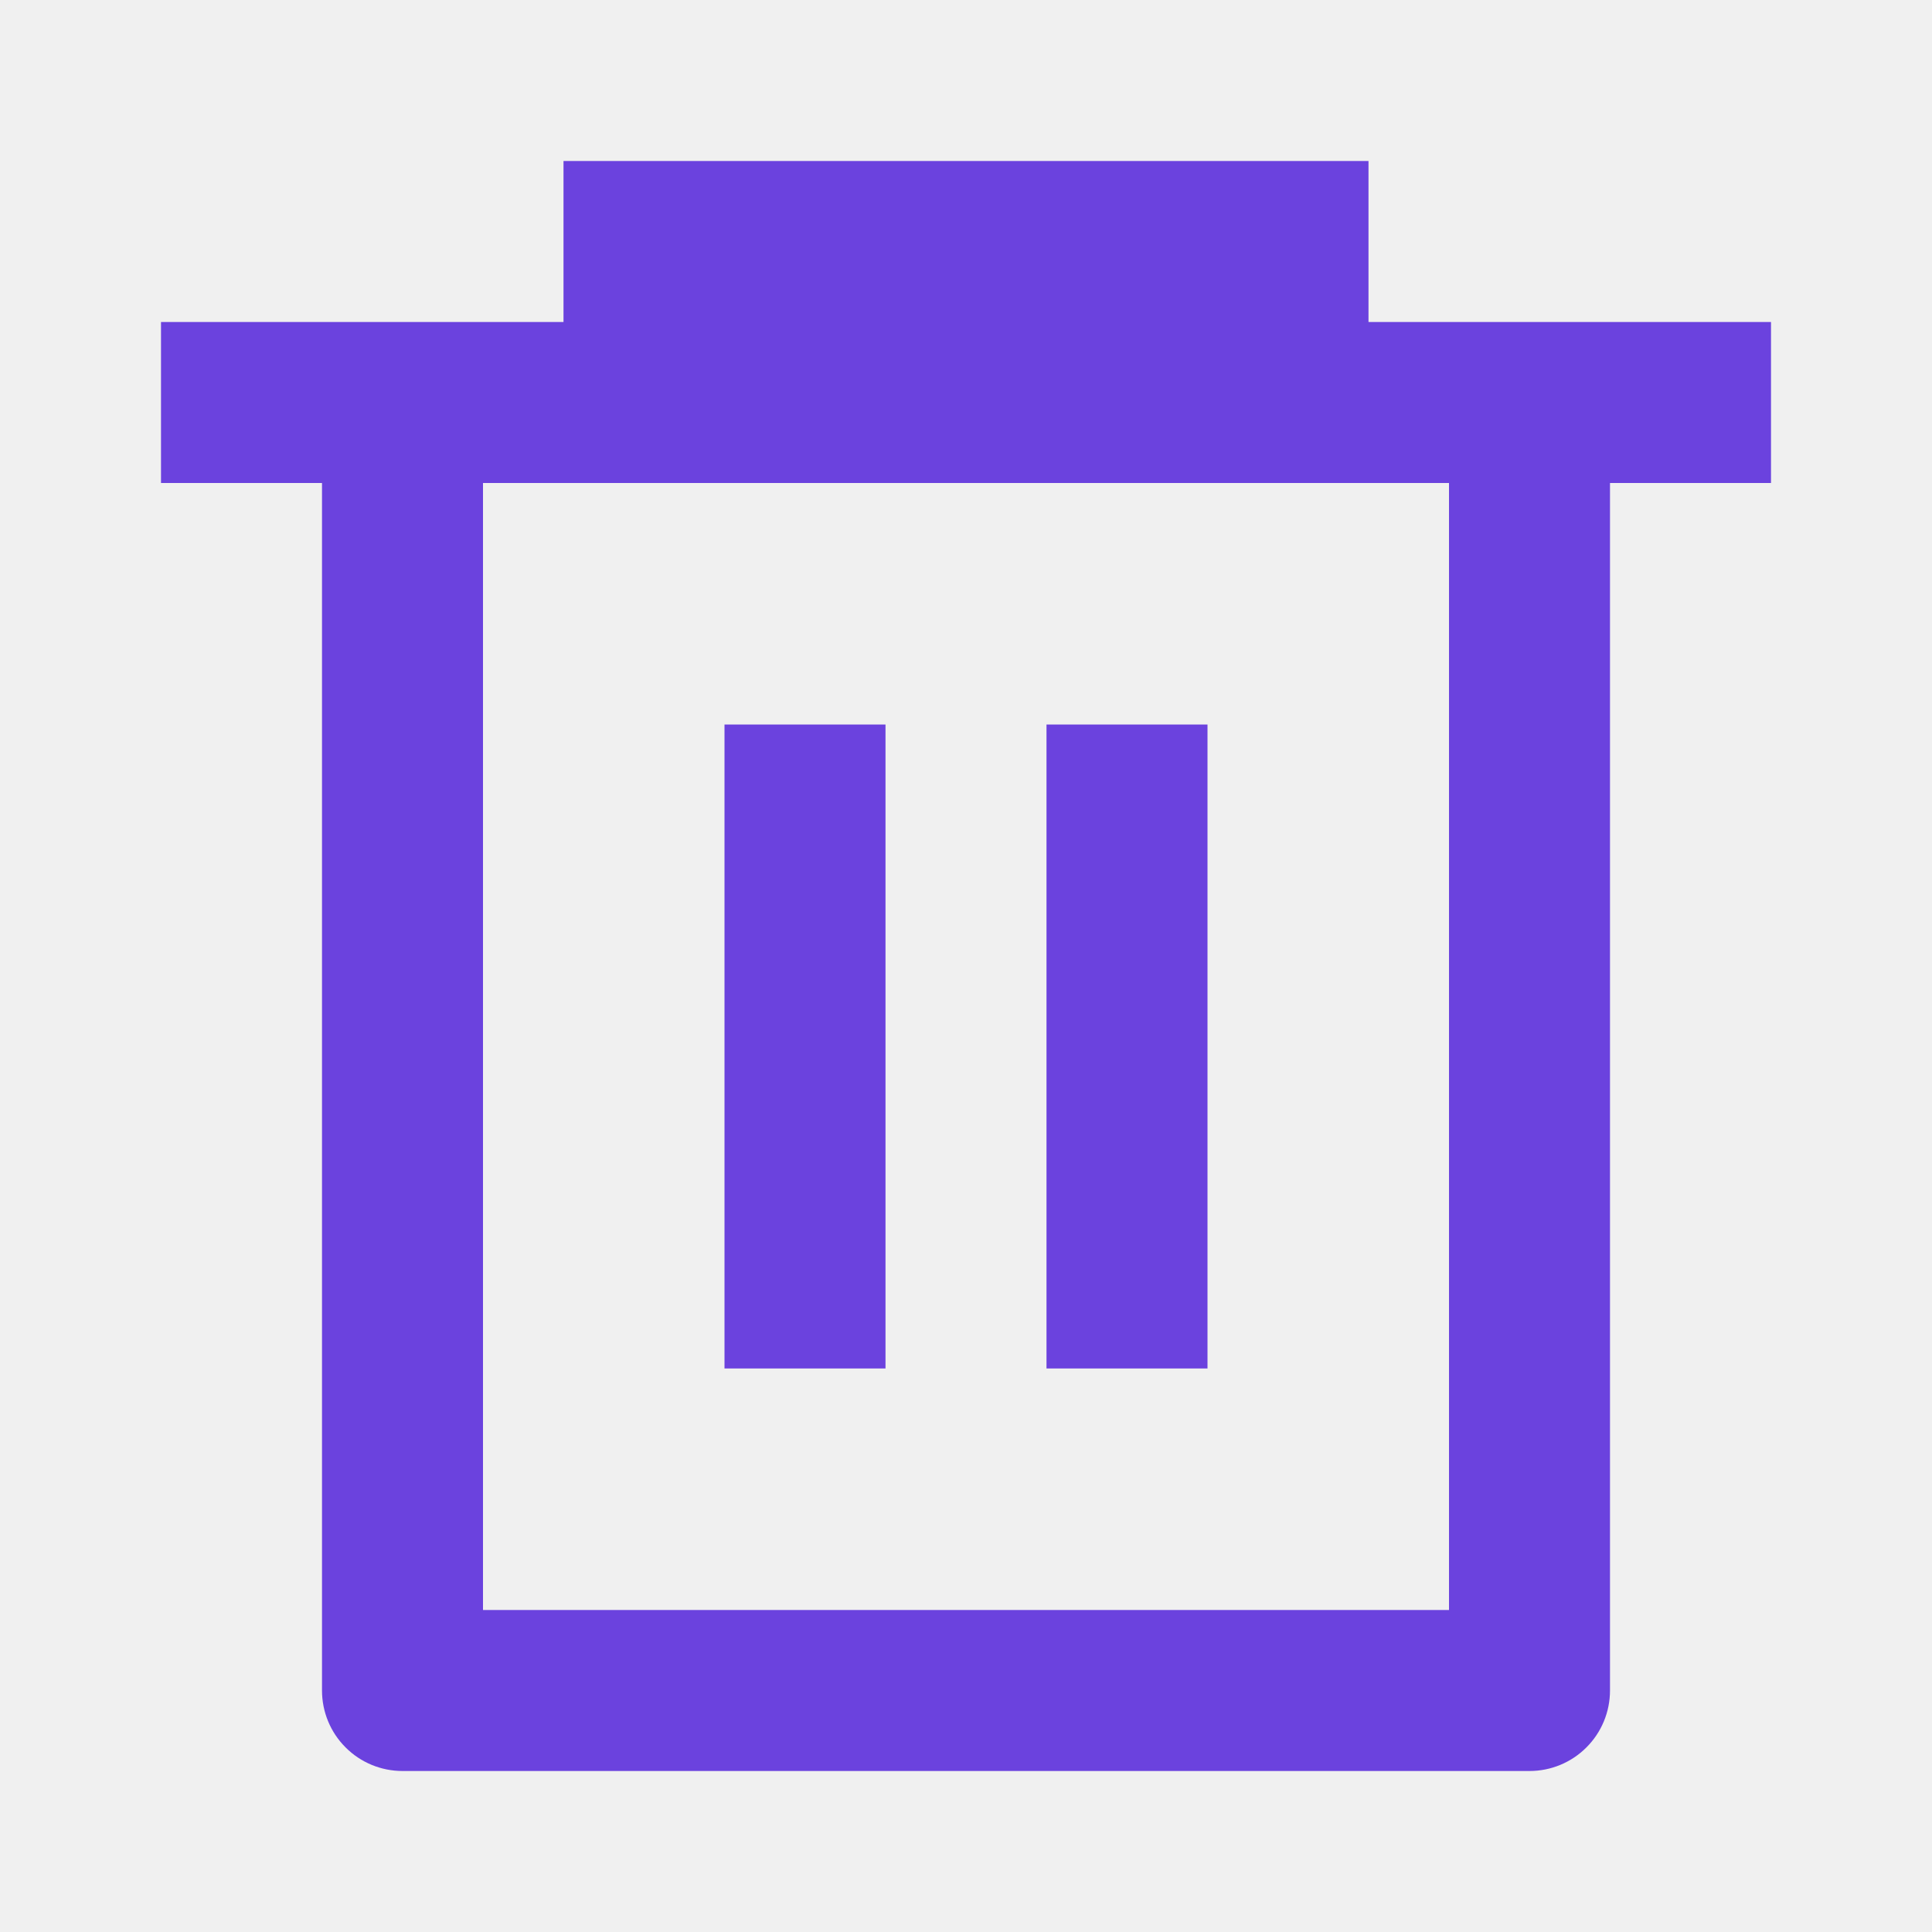
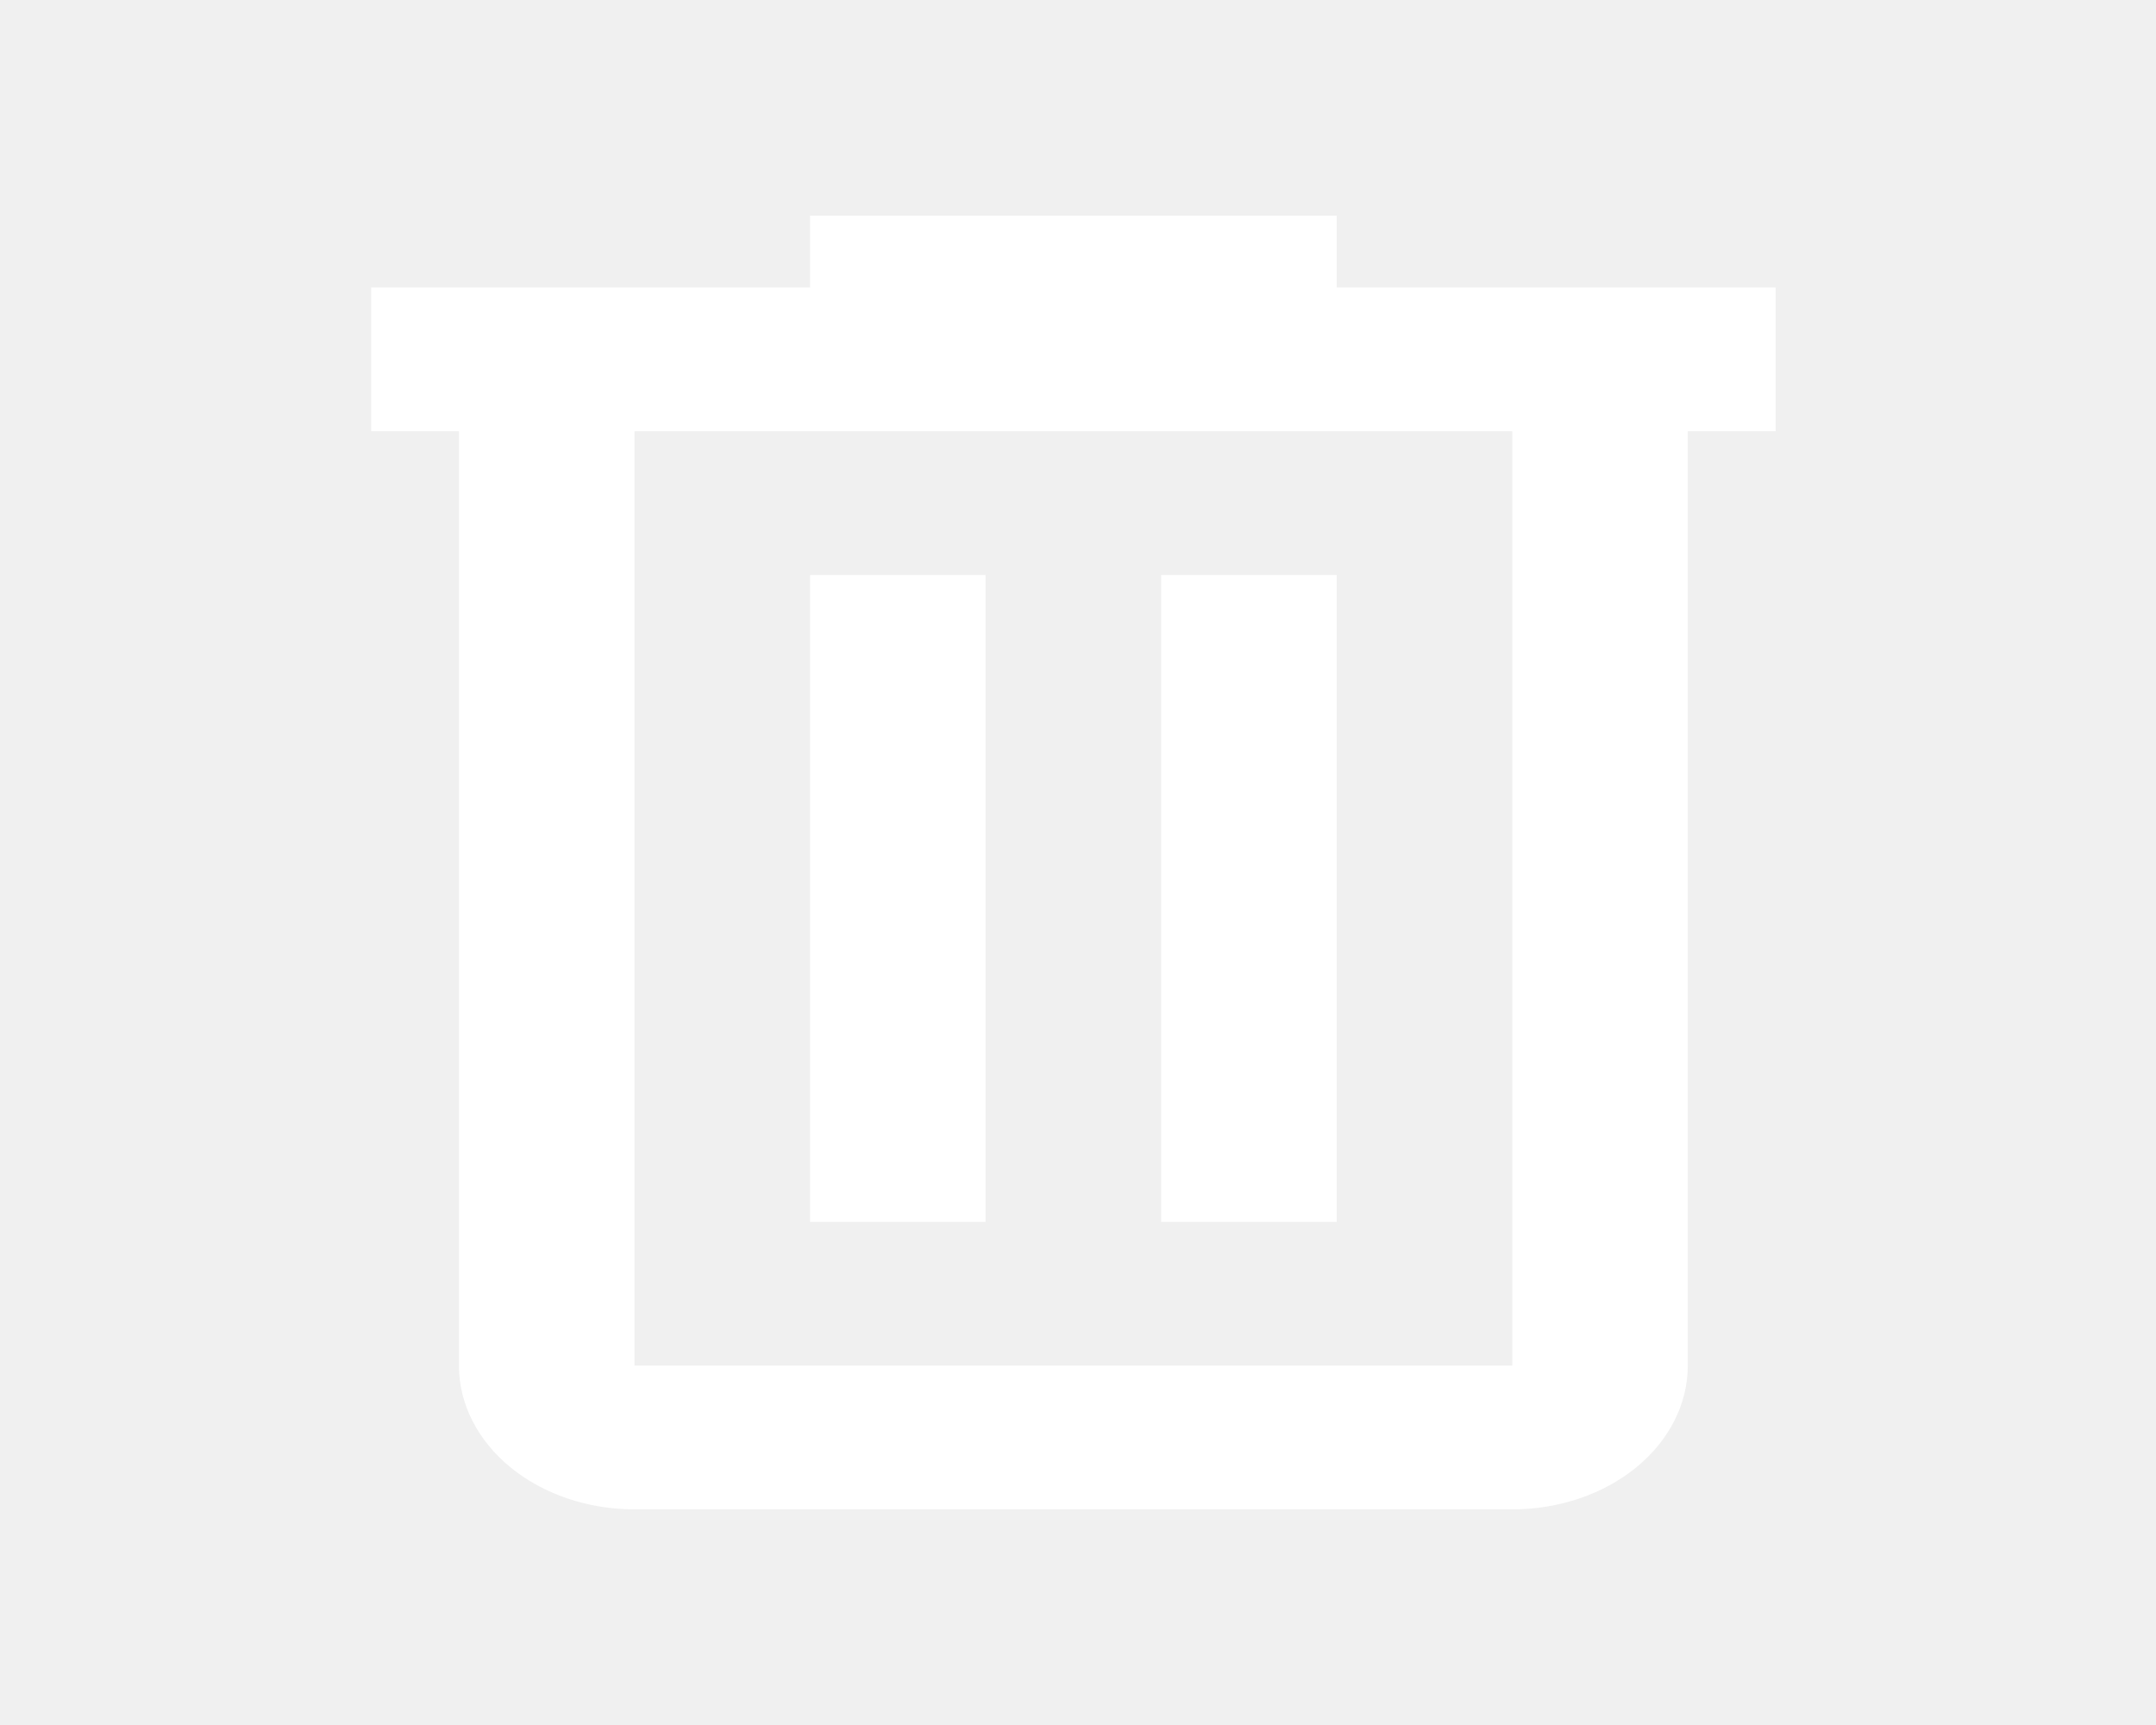
- <svg xmlns="http://www.w3.org/2000/svg" width="24" height="24" viewBox="0 0 24 24" fill="none">
-   <path d="M7 4V2H17V4H22V6H20V21C20 21.265 19.895 21.52 19.707 21.707C19.52 21.895 19.265 22 19 22H5C4.735 22 4.48 21.895 4.293 21.707C4.105 21.52 4 21.265 4 21V6H2V4H7ZM6 6V20H18V6H6ZM9 9H11V17H9V9ZM13 9H15V17H13V9Z" fill="#6B42DE" />
+ <svg xmlns="http://www.w3.org/2000/svg" width="30" height="24" viewBox="0 0 30 24" fill="none">
+   <g id="trash-can-outline">
+     <path id="Vector" d="M11.272 3V4H5.165V6H6.386V19C6.386 19.53 6.644 20.039 7.102 20.414C7.56 20.789 8.181 21 8.829 21H21.043C21.691 21 22.312 20.789 22.77 20.414C23.228 20.039 23.485 19.53 23.485 19V6H24.707V4H18.6V3H11.272ZM8.829 6H21.043V19H8.829V6ZM11.272 8V17H13.714V8H11.272ZM16.157 8V17H18.6V8H16.157Z" fill="white" />
+   </g>
</svg>
